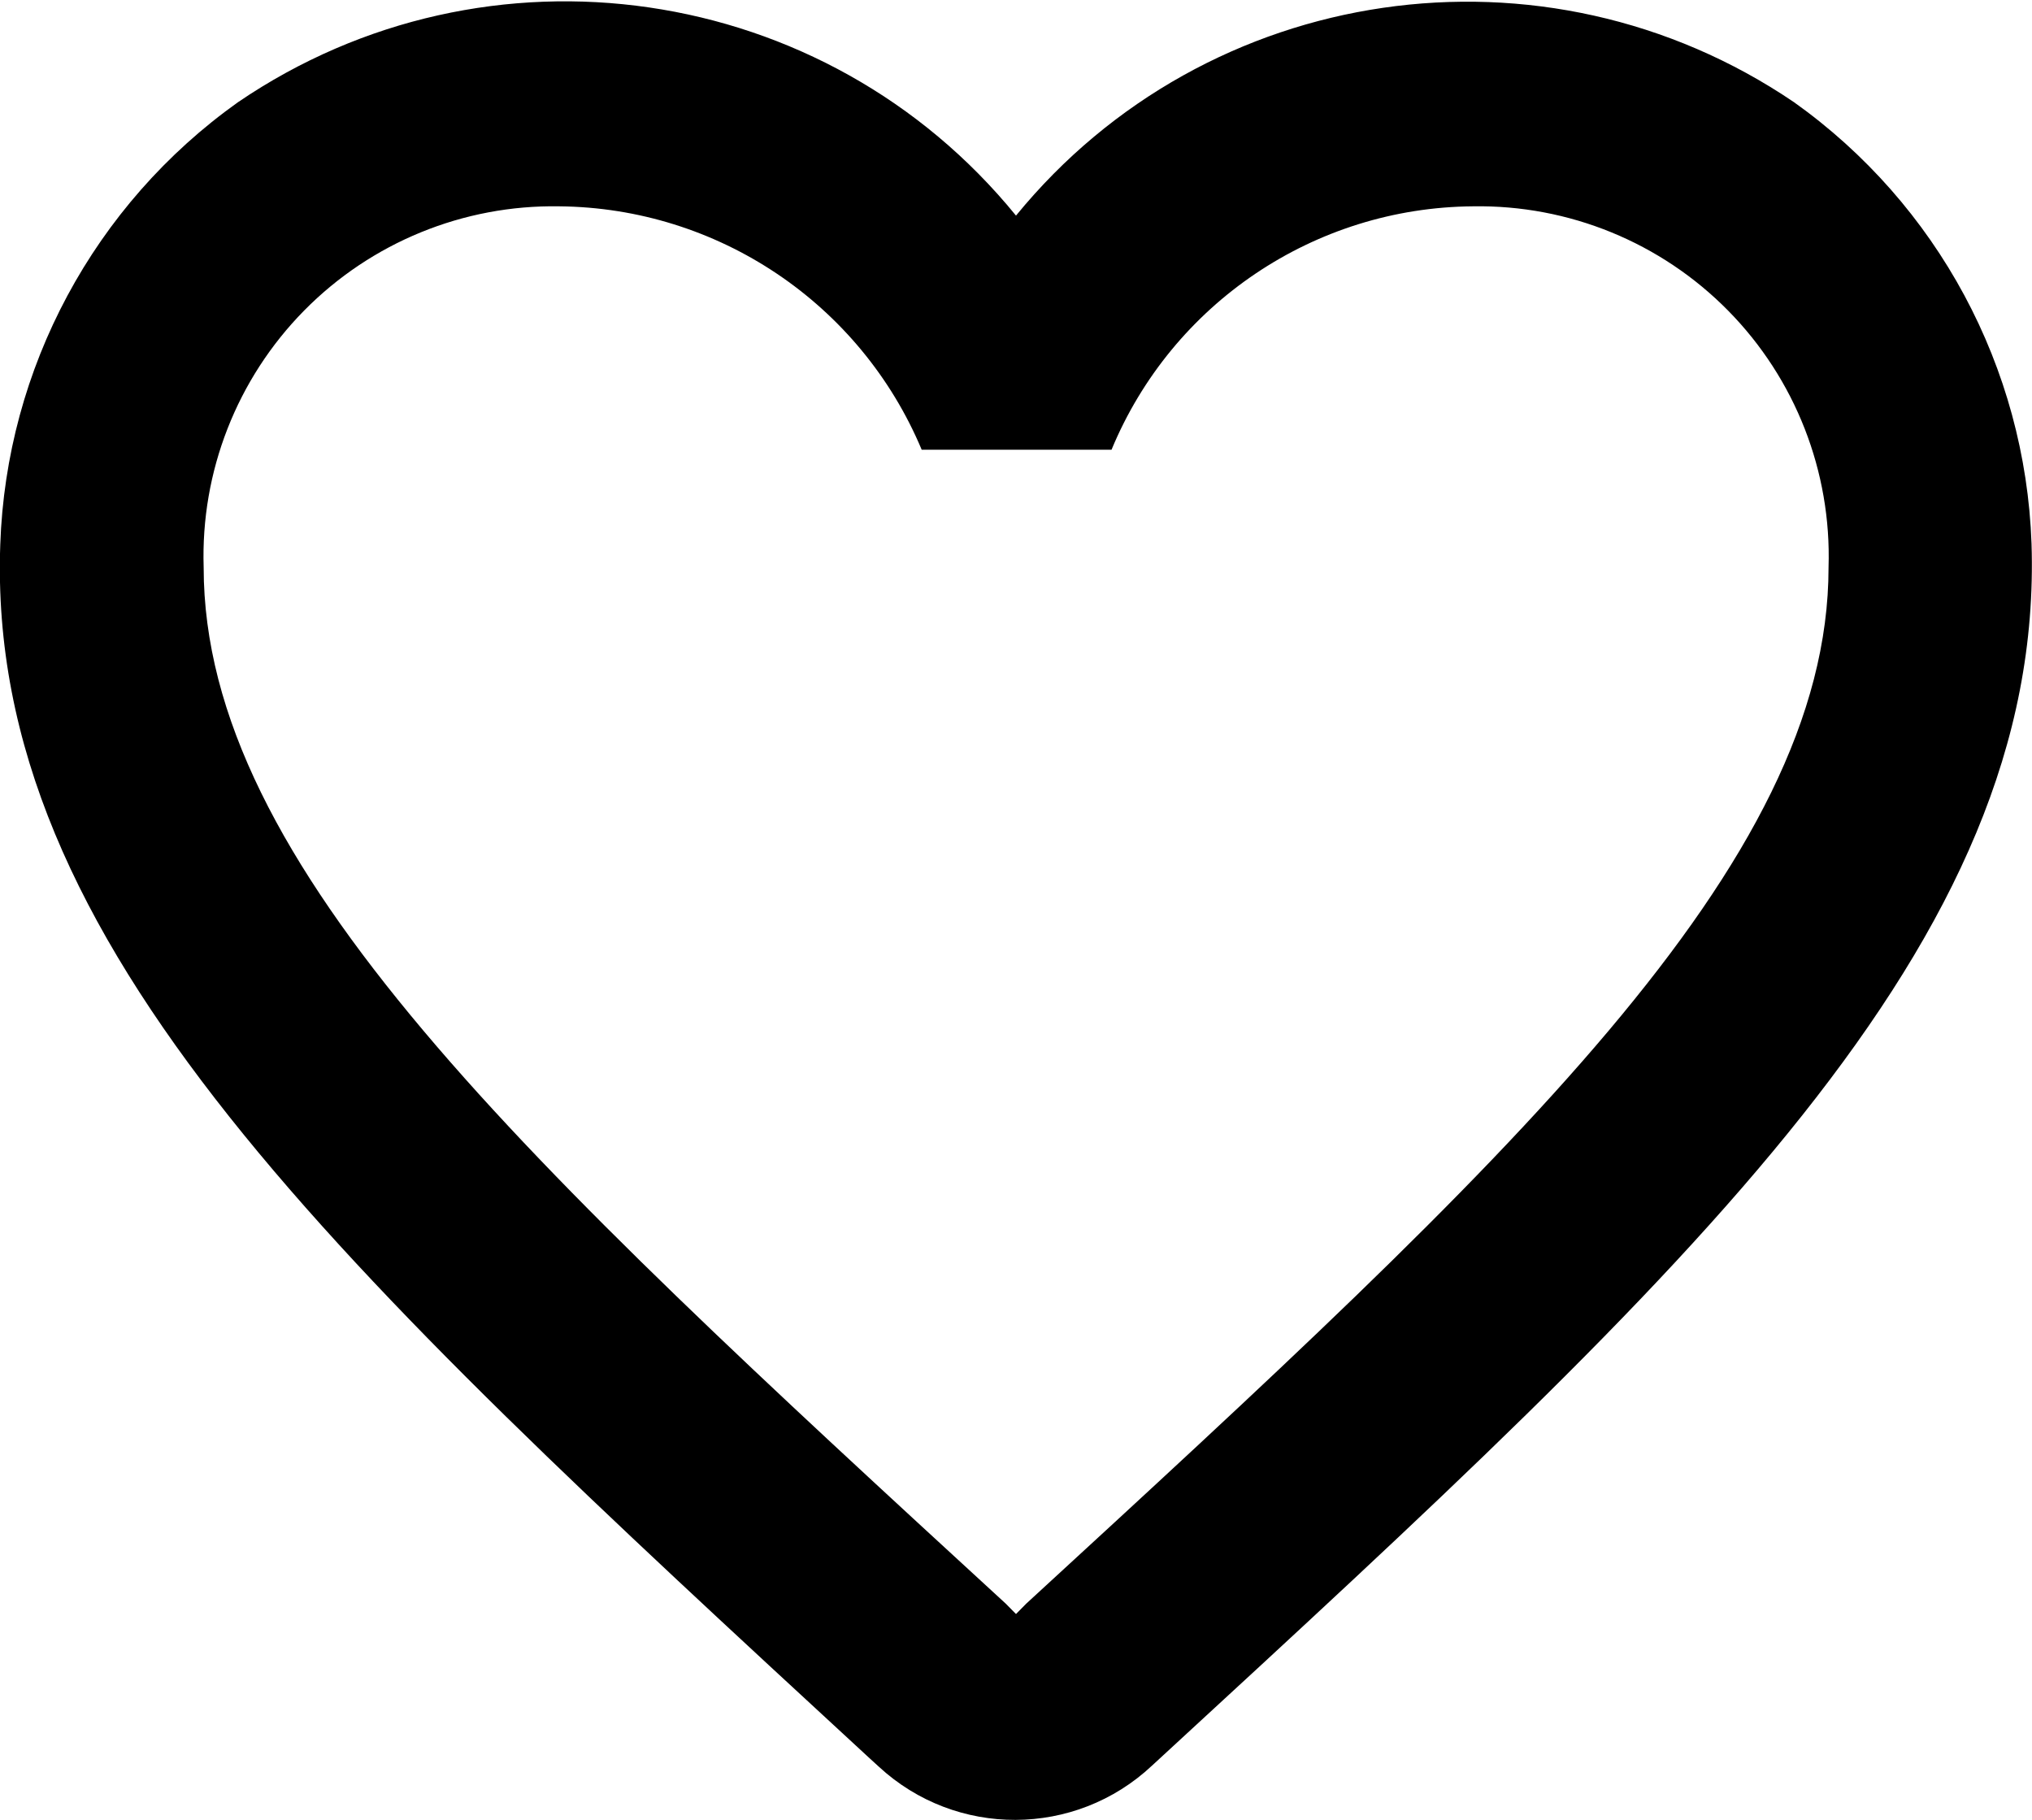
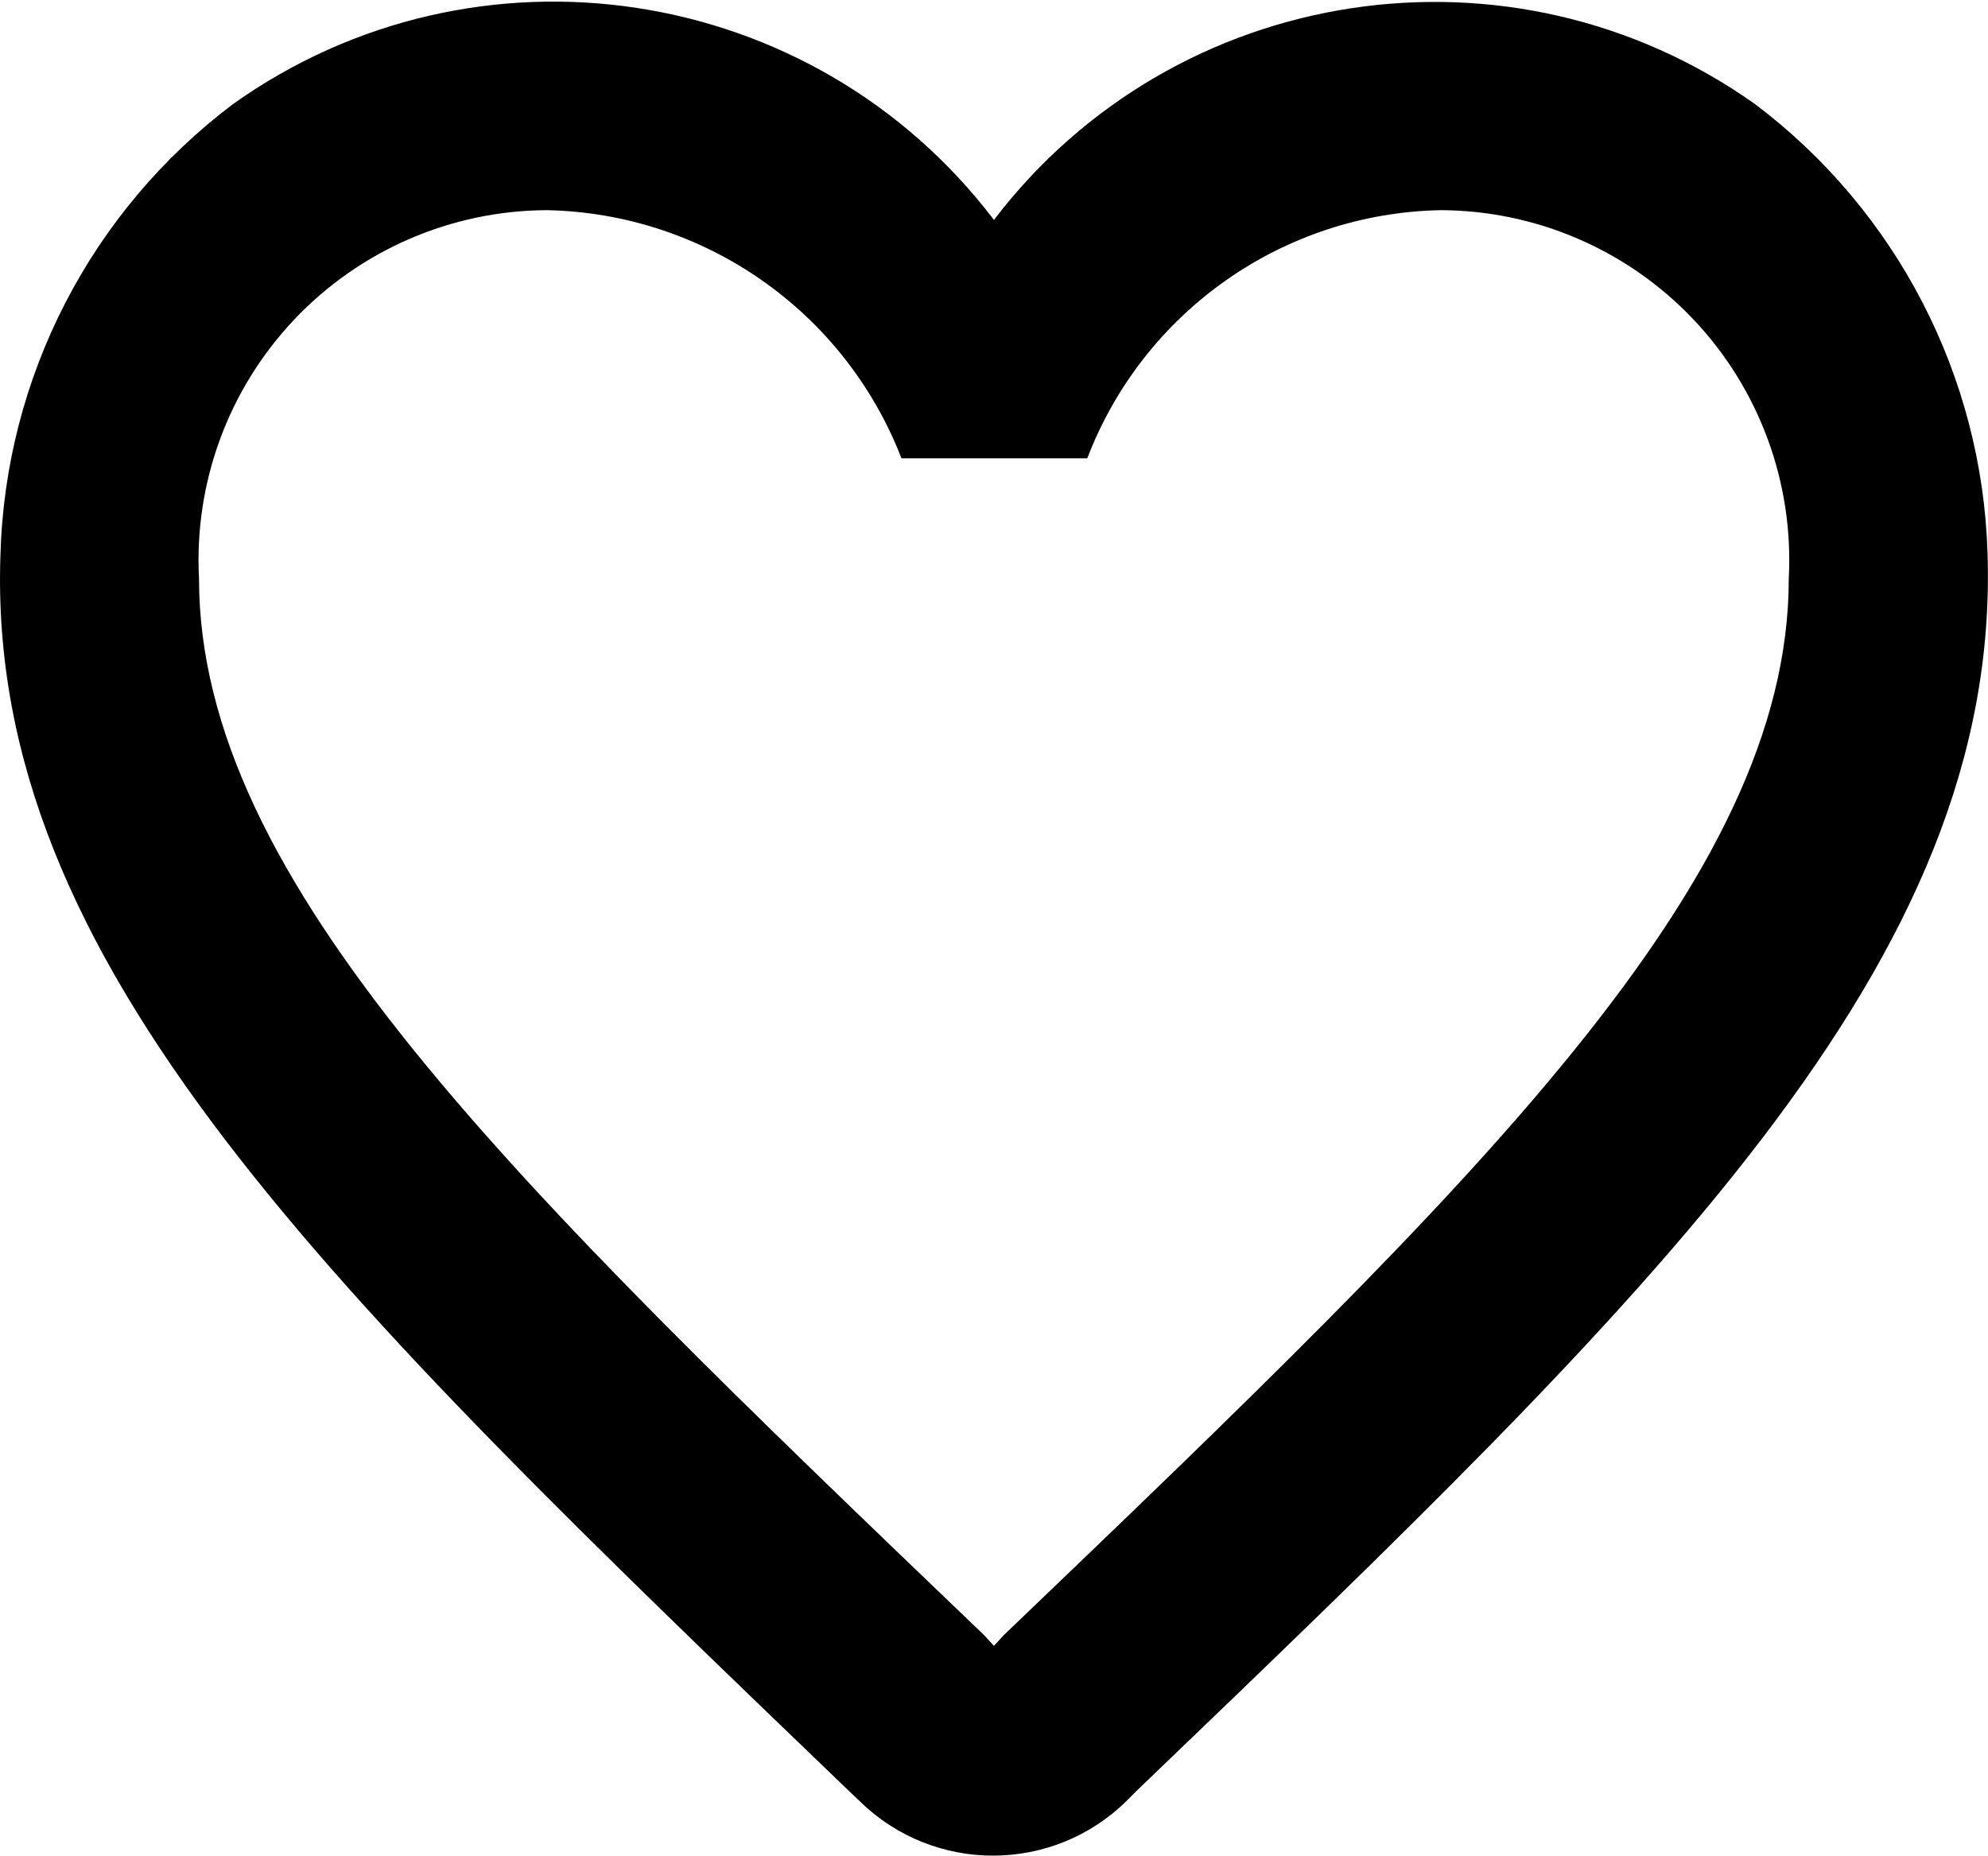
- <svg xmlns="http://www.w3.org/2000/svg" viewBox="0 0 29.972 26.842">
-   <path d="M28.457,4.506A8.591,8.591,0,0,0,16.982,6.179,8.575,8.575,0,0,0,5.507,4.506,8.356,8.356,0,0,0,2,11.031c-.21,5.9,4.944,10.632,12.808,17.887l.15.137a2.957,2.957,0,0,0,4.03-.015l.165-.152c7.865-7.24,13-11.971,12.808-17.872A8.351,8.351,0,0,0,28.457,4.506ZM17.132,26.652l-.15.152-.15-.152C9.7,20.1,5,15.762,5,11.366a5.16,5.16,0,0,1,5.243-5.324,5.856,5.856,0,0,1,5.348,3.59h2.8a5.819,5.819,0,0,1,5.333-3.59,5.16,5.16,0,0,1,5.243,5.324C28.967,15.762,24.263,20.1,17.132,26.652Z" transform="translate(-1.996 -2.999)" />
+ <svg xmlns="http://www.w3.org/2000/svg" width="18.361" height="17.138" viewBox="0 0 18.361 17.138">
+   <defs>
+     <clipPath id="clip-path">
+       <rect width="18.361" height="17.138" fill="none" />
+     </clipPath>
+   </defs>
+   <g id="Component" clip-path="url(#clip-path)">
+     <path id="Path_9" data-name="Path 9" d="M18.206,3.961A5.118,5.118,0,0,0,11.176,5.03,5.109,5.109,0,0,0,4.147,3.961,5.4,5.4,0,0,0,2,8.128C1.871,11.9,5.028,14.916,9.846,19.549l.092.087a1.758,1.758,0,0,0,2.469-.01l.1-.1c4.818-4.623,7.965-7.643,7.846-11.411A5.4,5.4,0,0,0,18.206,3.961ZM11.268,18.1l-.092.1-.092-.1c-4.368-4.186-7.25-6.954-7.25-9.76a3.231,3.231,0,0,1,3.212-3.4,3.59,3.59,0,0,1,3.276,2.292h1.716a3.568,3.568,0,0,1,3.267-2.292,3.231,3.231,0,0,1,3.212,3.4C18.518,11.148,15.636,13.916,11.268,18.1Z" transform="translate(-1.996 -2.999)" />
+   </g>
</svg>
